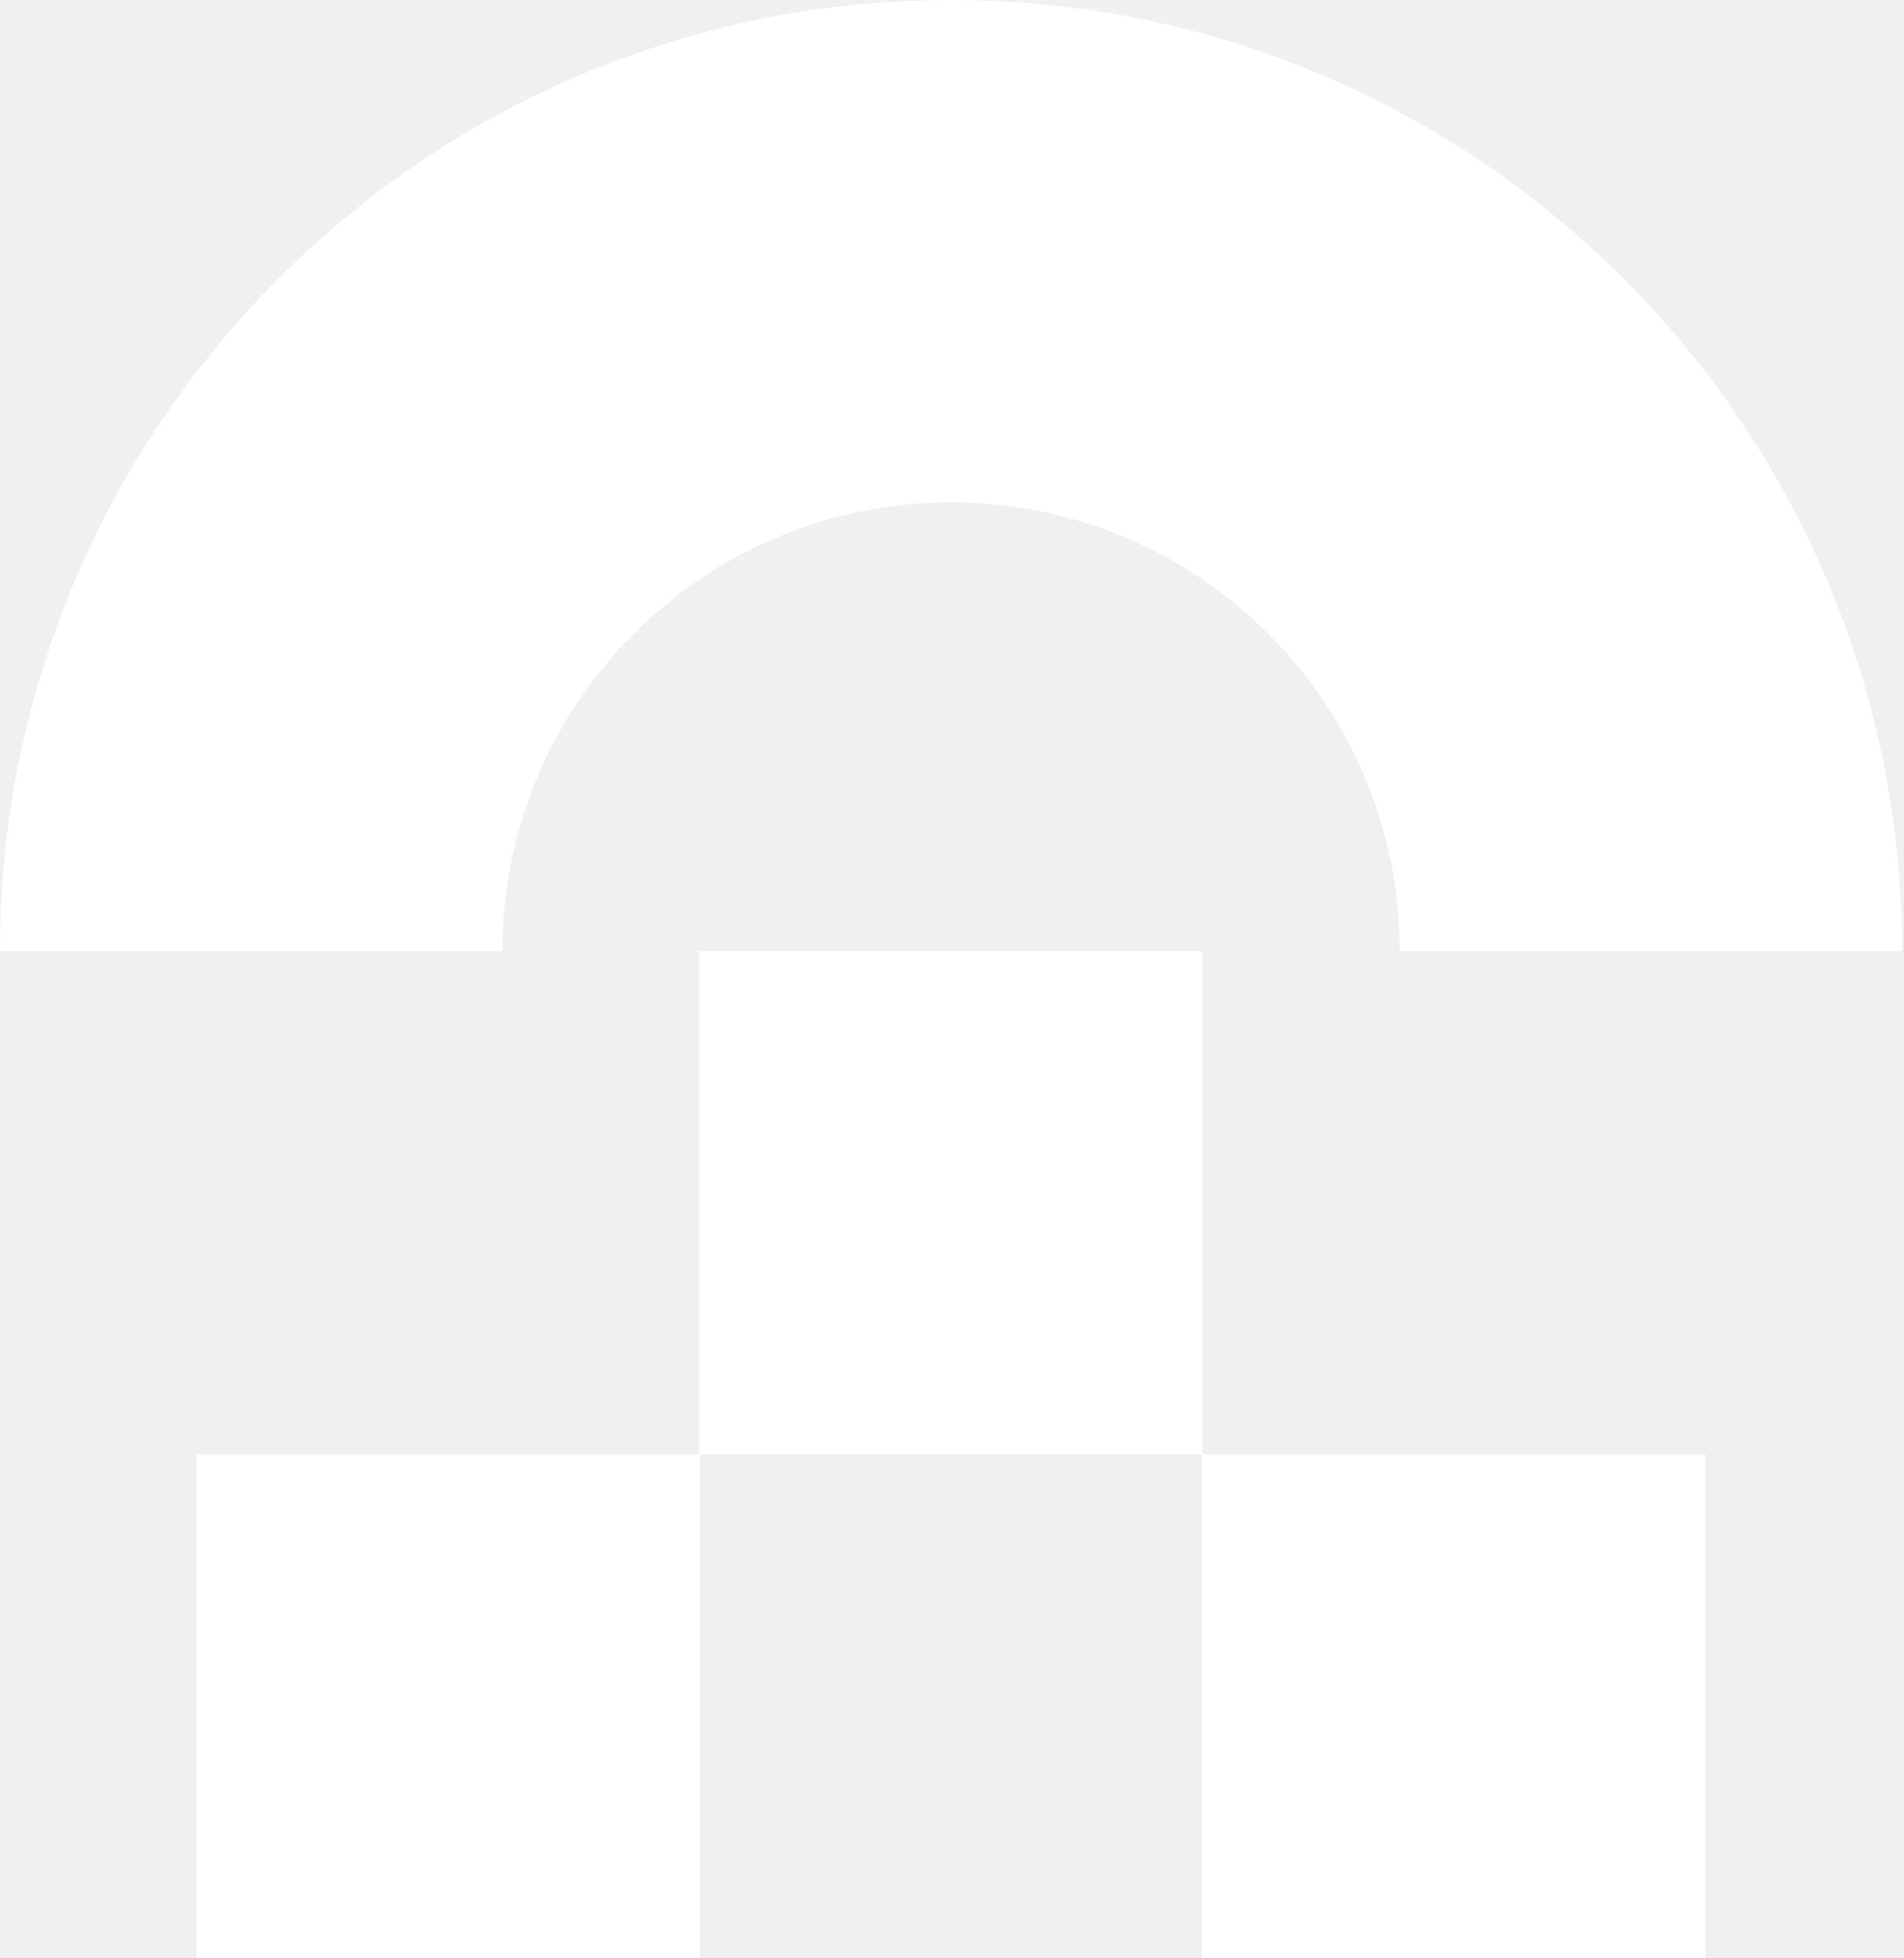
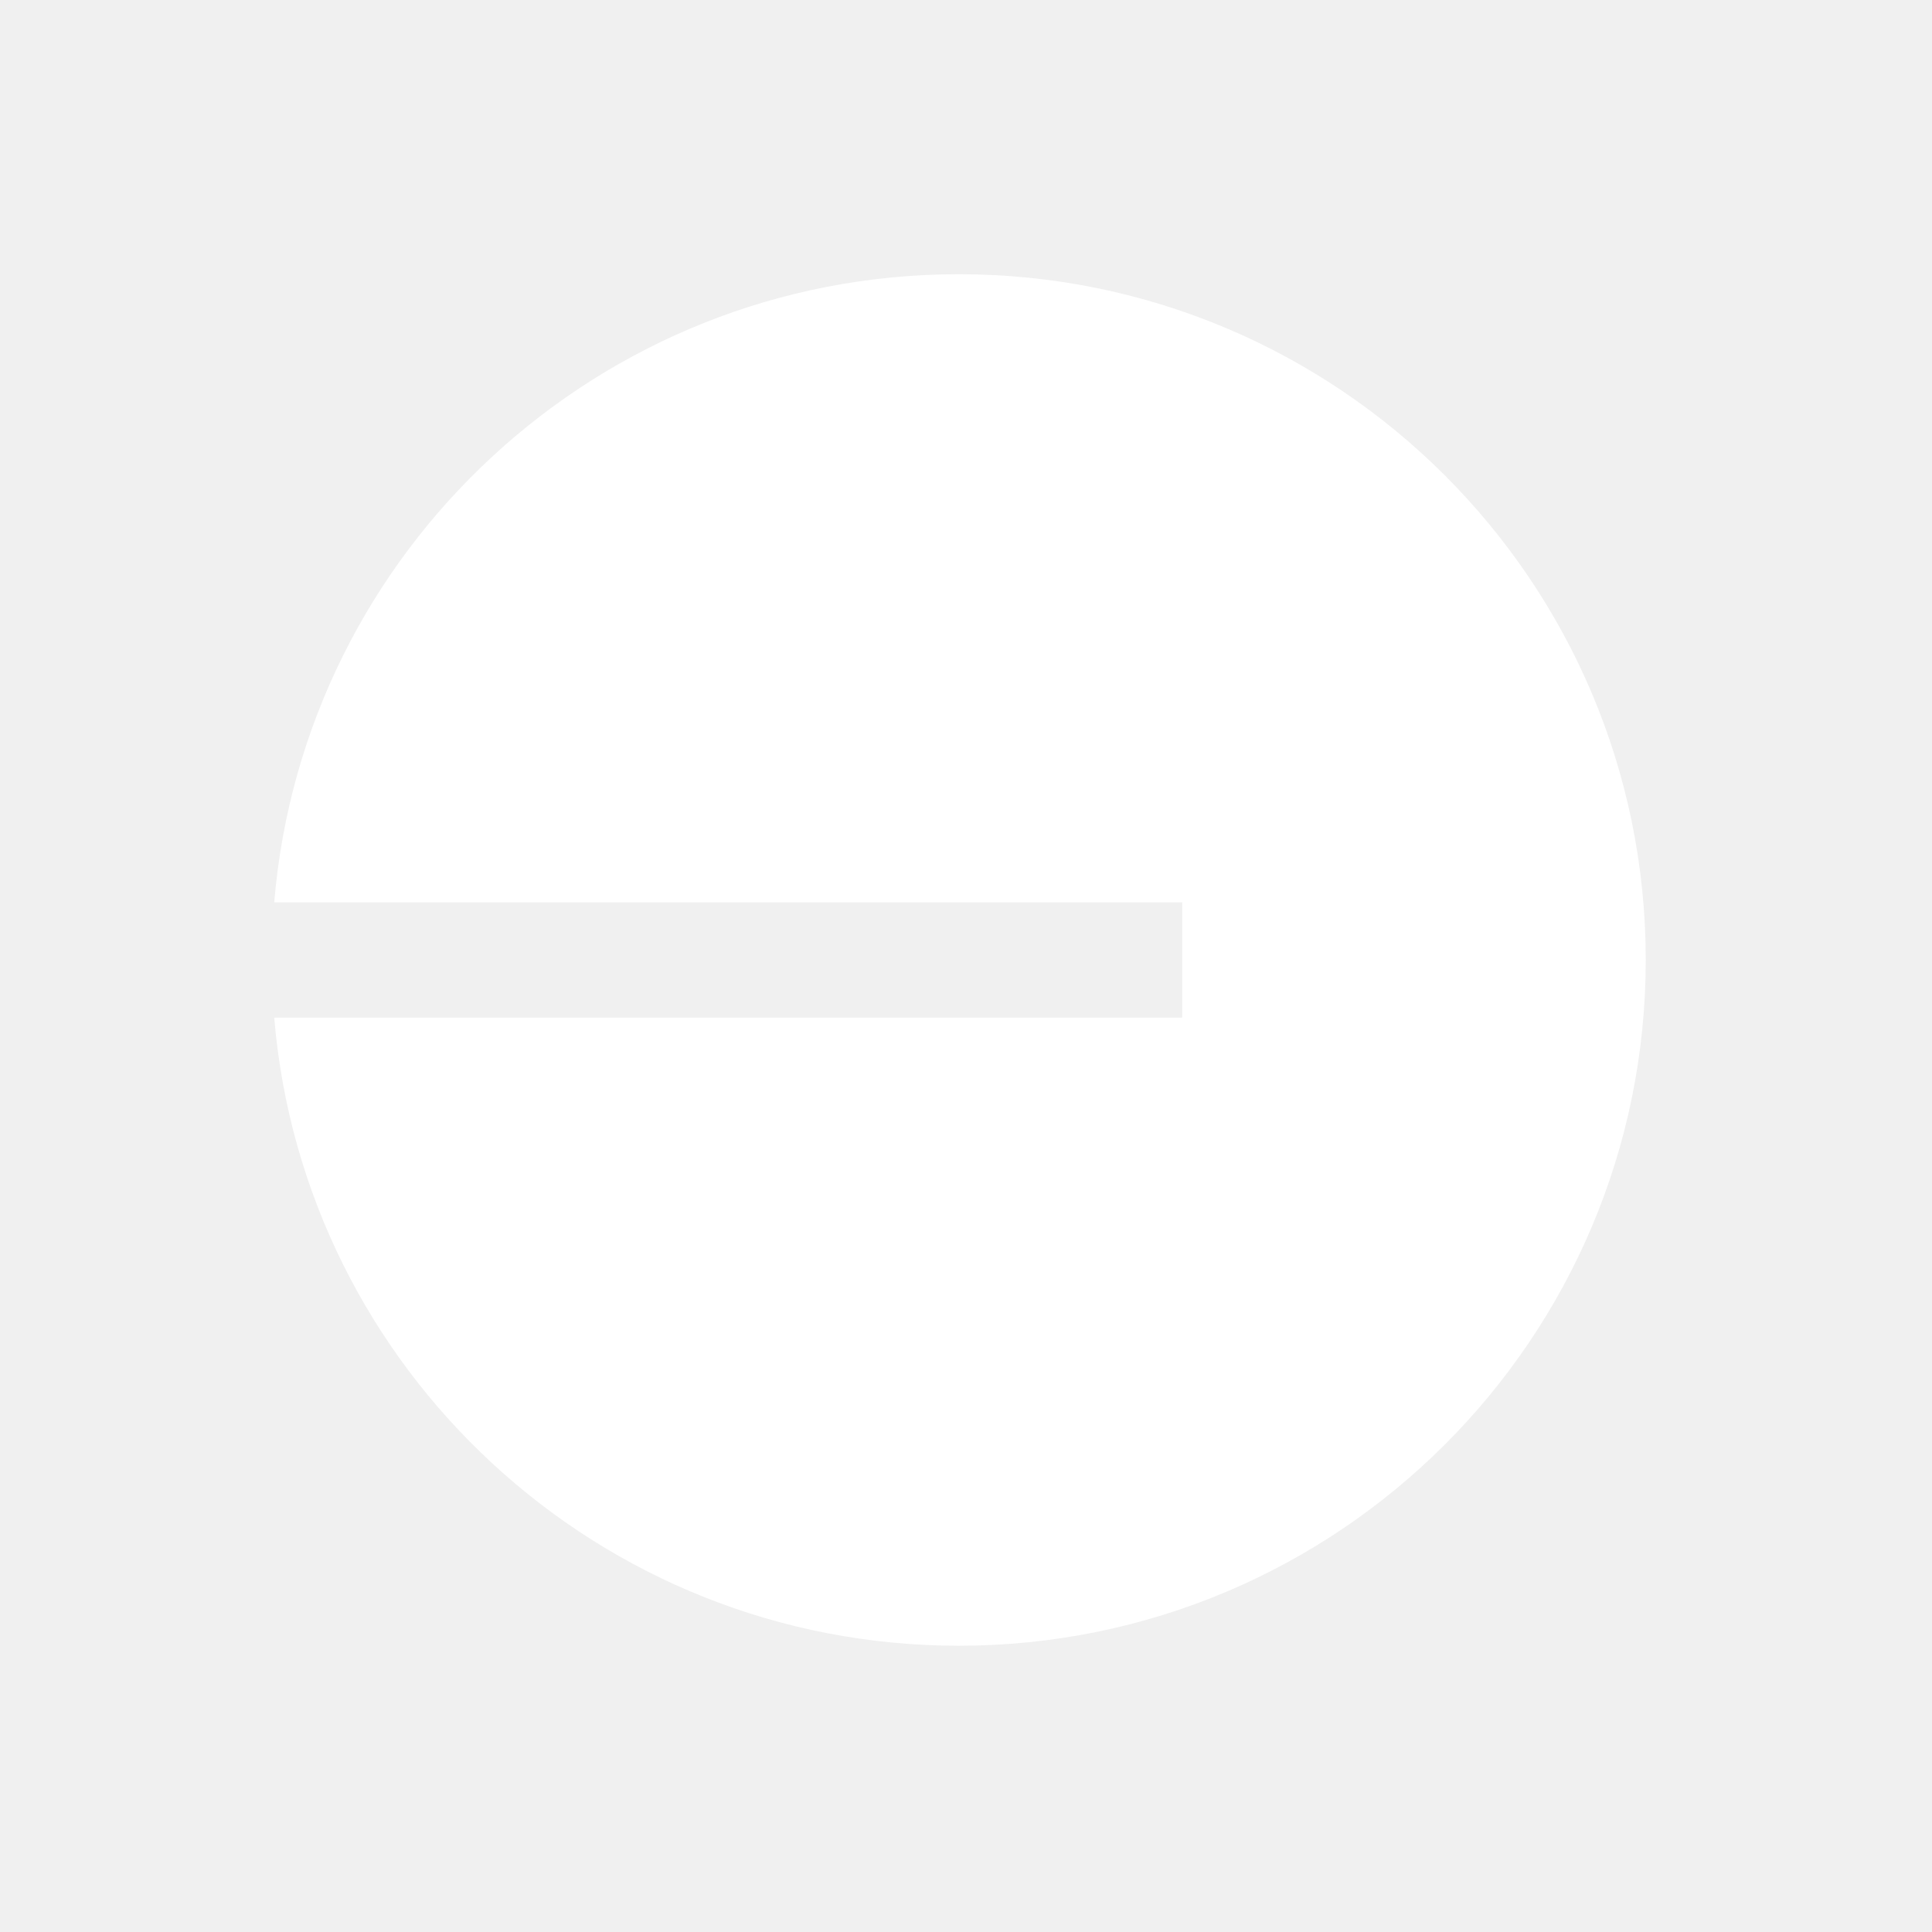
- <svg xmlns="http://www.w3.org/2000/svg" width="35" height="36" viewBox="0 0 35 36" fill="none">
-   <path d="M22.11 26.743H31.359V36H22.102V26.743H12.869V36H3.612V26.743H12.853V17.486H22.11V26.743Z" fill="white" />
-   <path d="M17.486 0C27.143 1.83739e-05 34.972 7.829 34.972 17.486H25.735C25.735 12.93 22.042 9.236 17.486 9.236C12.93 9.236 9.236 12.93 9.236 17.486H0C0 7.829 7.829 3.69945e-05 17.486 0Z" fill="white" />
+ <svg xmlns="http://www.w3.org/2000/svg" viewBox="-22 -22 155 155" fill="none">
+   <path d="M54.921 110.034C85.359 110.034 110.034 85.402 110.034 55.017C110.034 24.632 85.359 0 54.921 0C26.043 0 2.353 22.171 0 50.392H72.847V59.642H0C2.353 87.862 26.043 110.034 54.921 110.034Z" fill="#fff" />
</svg>
